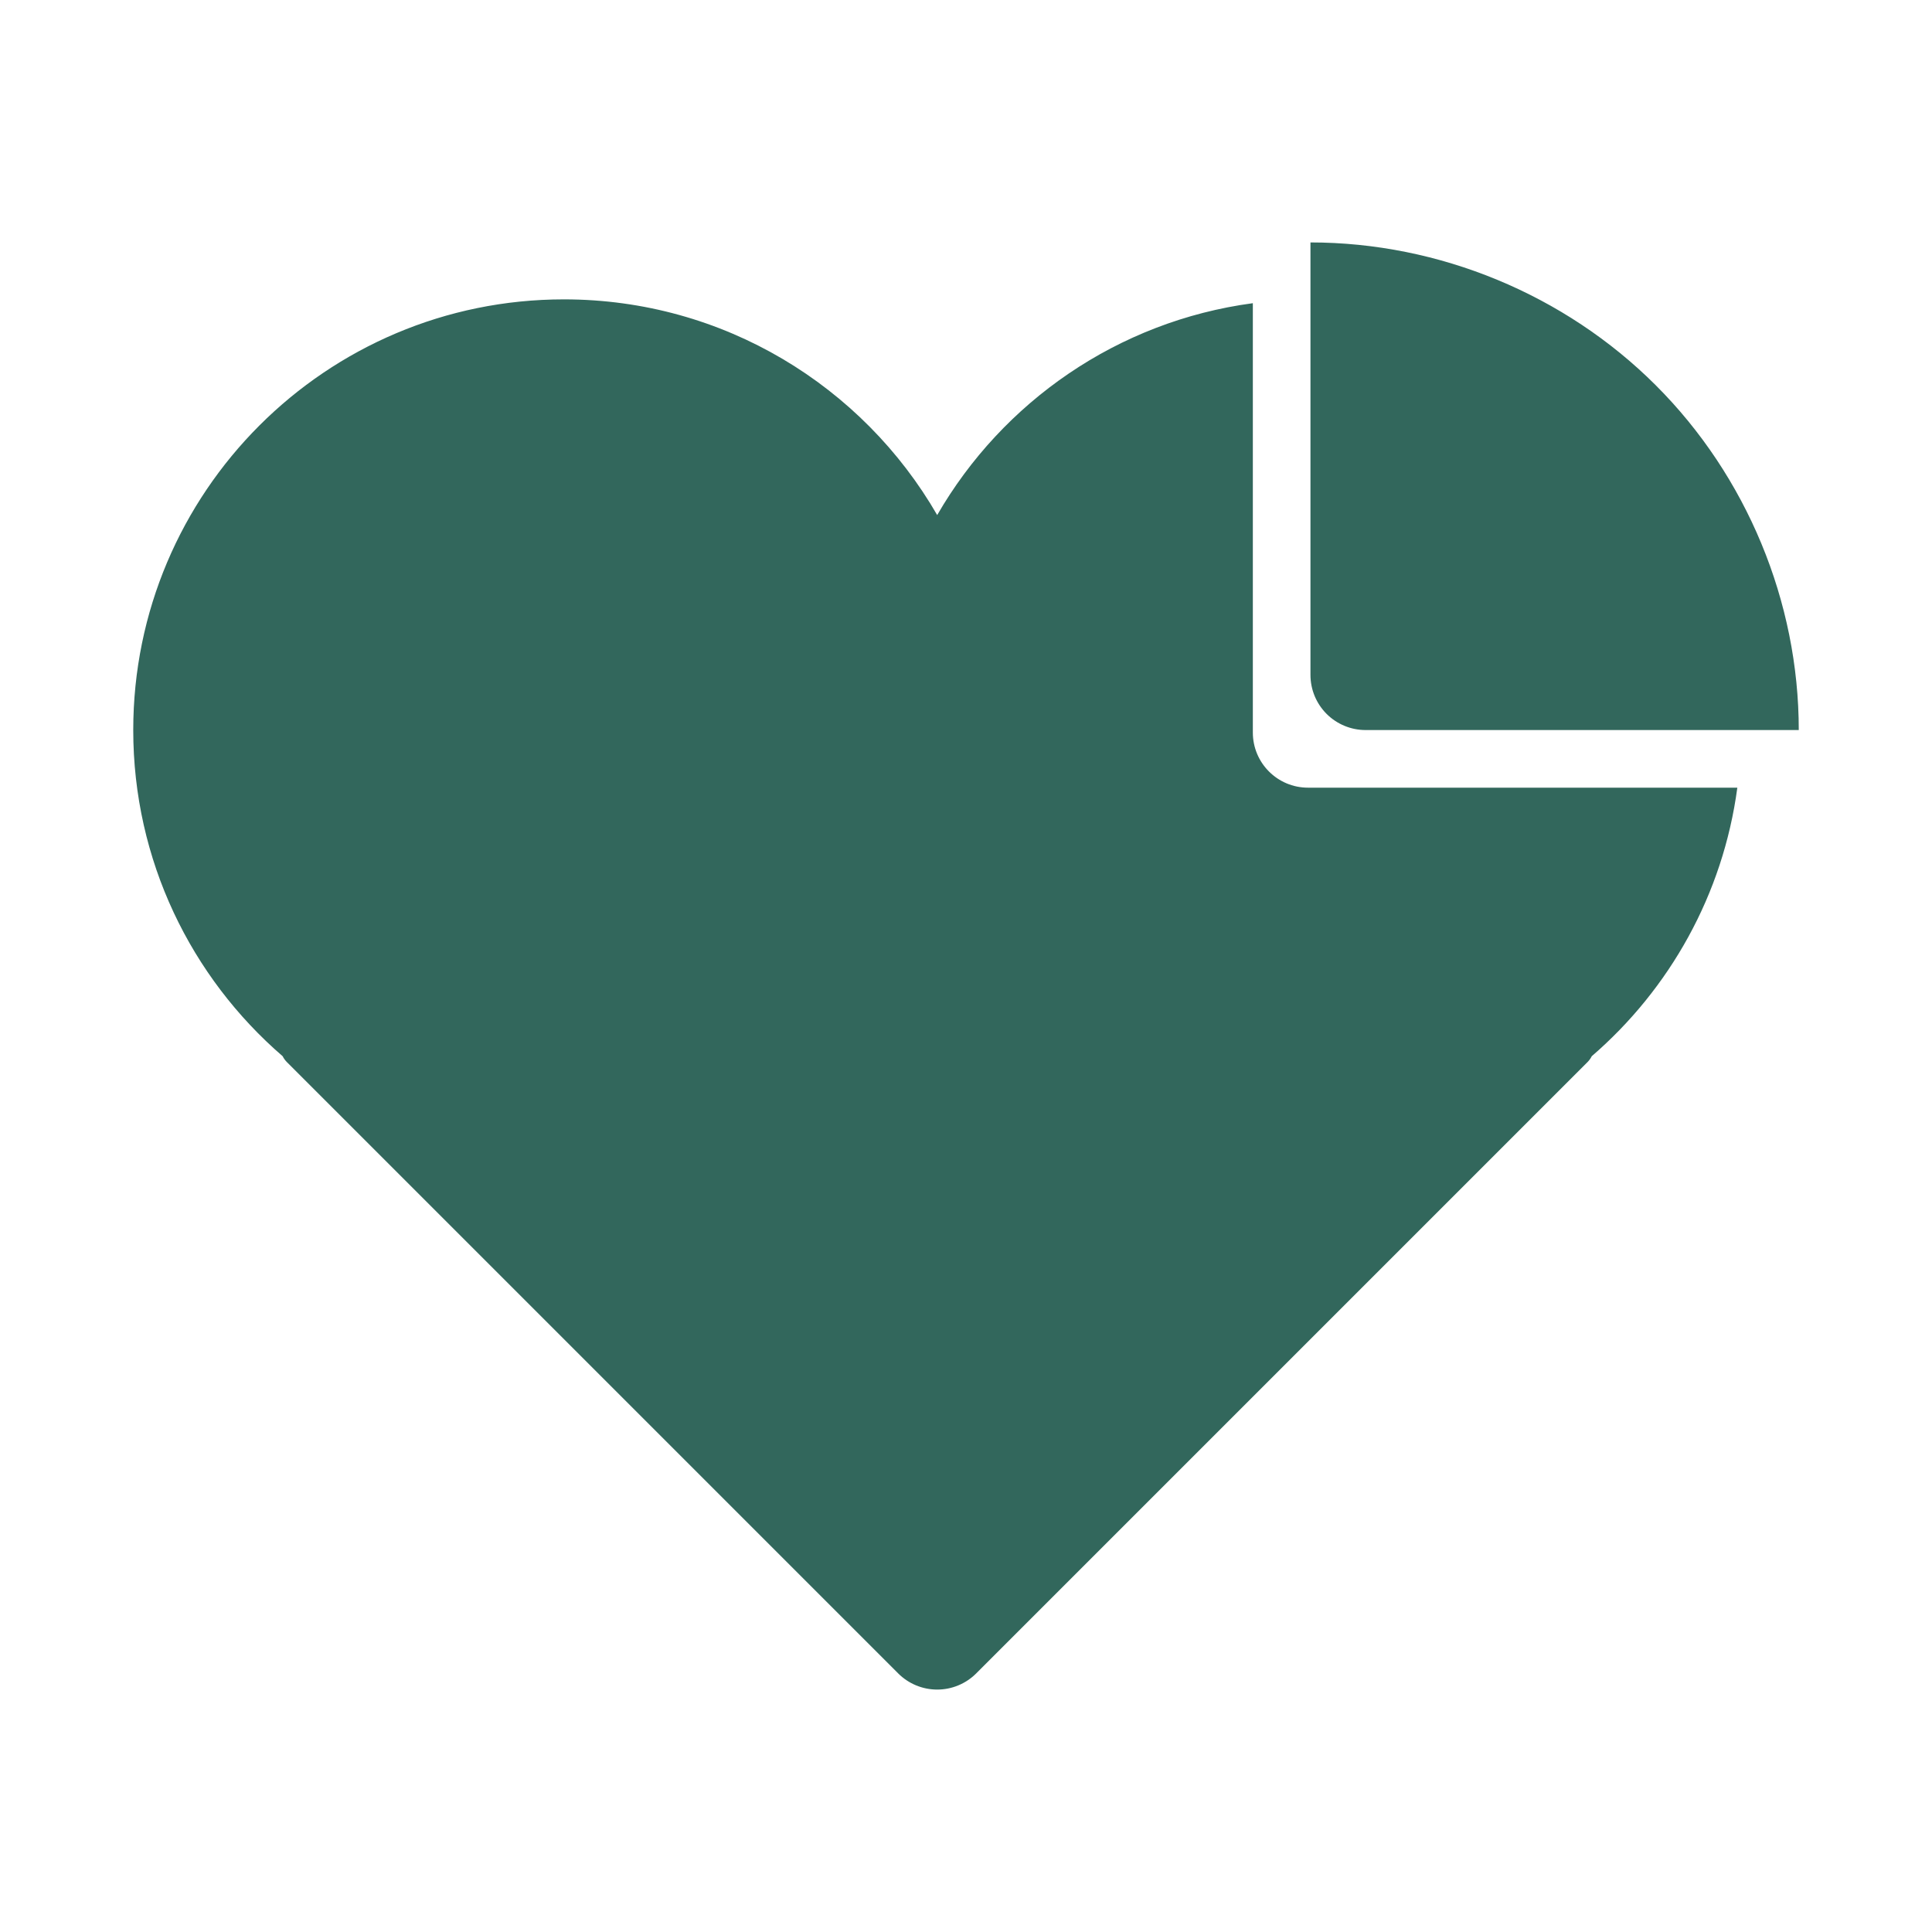
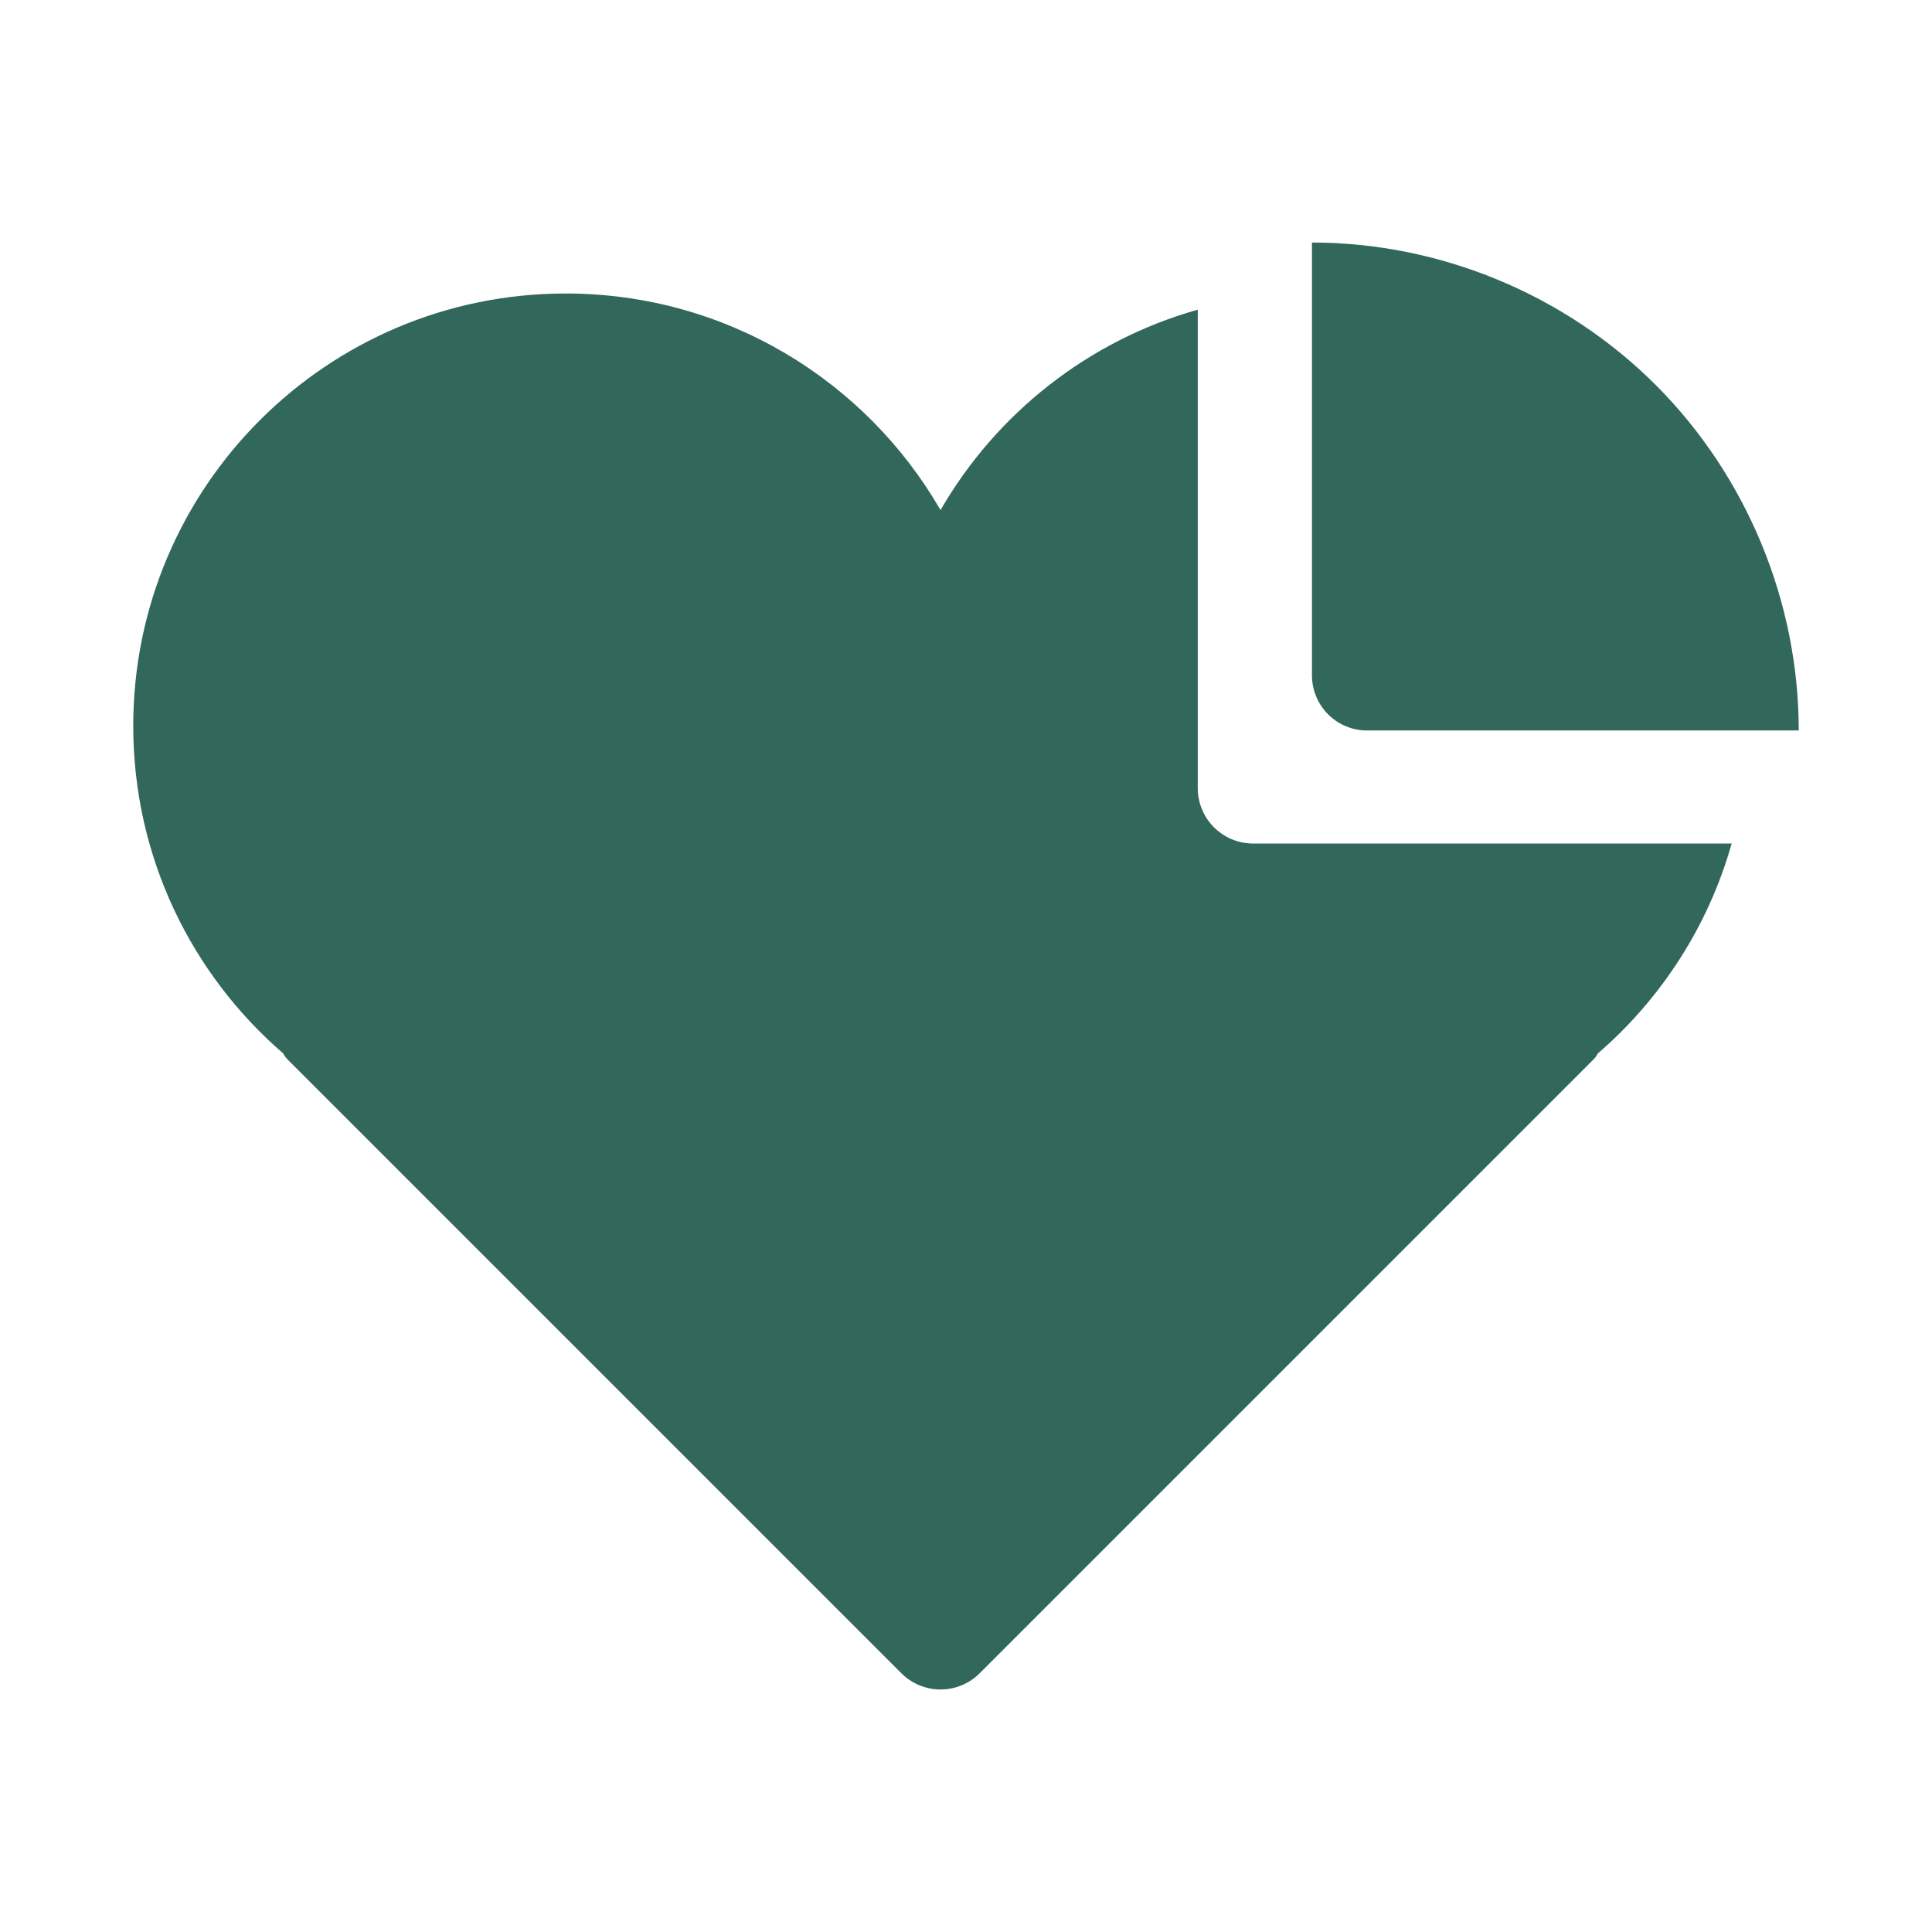
- <svg xmlns="http://www.w3.org/2000/svg" viewBox="-65.83 -117.41 1681.81 1681.81" role="img" aria-label="OLYPS">
+ <svg xmlns="http://www.w3.org/2000/svg" viewBox="-65.35 -111.25 1674.86 1674.86" role="img" aria-label="OLYPS">
  <style>@media (prefers-color-scheme: dark) { path { fill: #69d5bb; } }</style>
-   <path fill="#32675c" fill-rule="evenodd" d="M425.07 143.19C563.96 143.19 685.22 218.72 750 330.95C806.85 232.47 907.19 162.24 1024.77 146.52V520.26C1024.77 546.77 1046.26 568.26 1072.77 568.26H1446.52C1434.08 661.32 1387.5 743.57 1319.79 802.02C1318.85 803.9 1317.6 805.65 1316.06 807.19L783.94 1339.31C774.94 1348.31 762.73 1353.37 750 1353.37C737.27 1353.37 725.06 1348.31 716.06 1339.31L183.94 807.19C182.4 805.65 181.15 803.9 180.21 802.02C100.57 733.27 50.16 631.57 50.16 518.1C50.16 311.04 218.01 143.19 425.07 143.19ZM1074.93 93.63C1186.87 93.63 1296.34 138.91 1375.5 217.95C1454.65 297 1500 406.31 1500 518.1H1122.93C1110.2 518.1 1097.99 513.04 1088.98 504.04C1079.98 495.04 1074.93 482.83 1074.93 470.1Z" />
+   <path fill="#32675c" fill-rule="evenodd" d="M425.07 143.19C563.96 143.19 685.22 218.72 750 330.95C798.3 247.27 878 183.99 973 157.21V572C973 598.51 994.49 620 1021 620H1435.83C1415.63 691.69 1374.64 754.67 1319.79 802.02C1318.85 803.9 1317.6 805.65 1316.06 807.19L783.94 1339.31C774.94 1348.31 762.73 1353.37 750 1353.37C737.27 1353.37 725.06 1348.31 716.06 1339.31L183.94 807.19C182.4 805.65 181.15 803.9 180.21 802.02C100.57 733.27 50.16 631.57 50.16 518.1C50.16 311.04 218.01 143.19 425.07 143.19ZM1072 99C1183.14 99 1291.81 144.12 1370.4 222.89C1448.98 301.67 1494 410.6 1494 522H1119.65C1107.01 522 1094.9 516.96 1085.96 507.99C1077.02 499.02 1072 486.85 1072 474.17Z" />
</svg>
